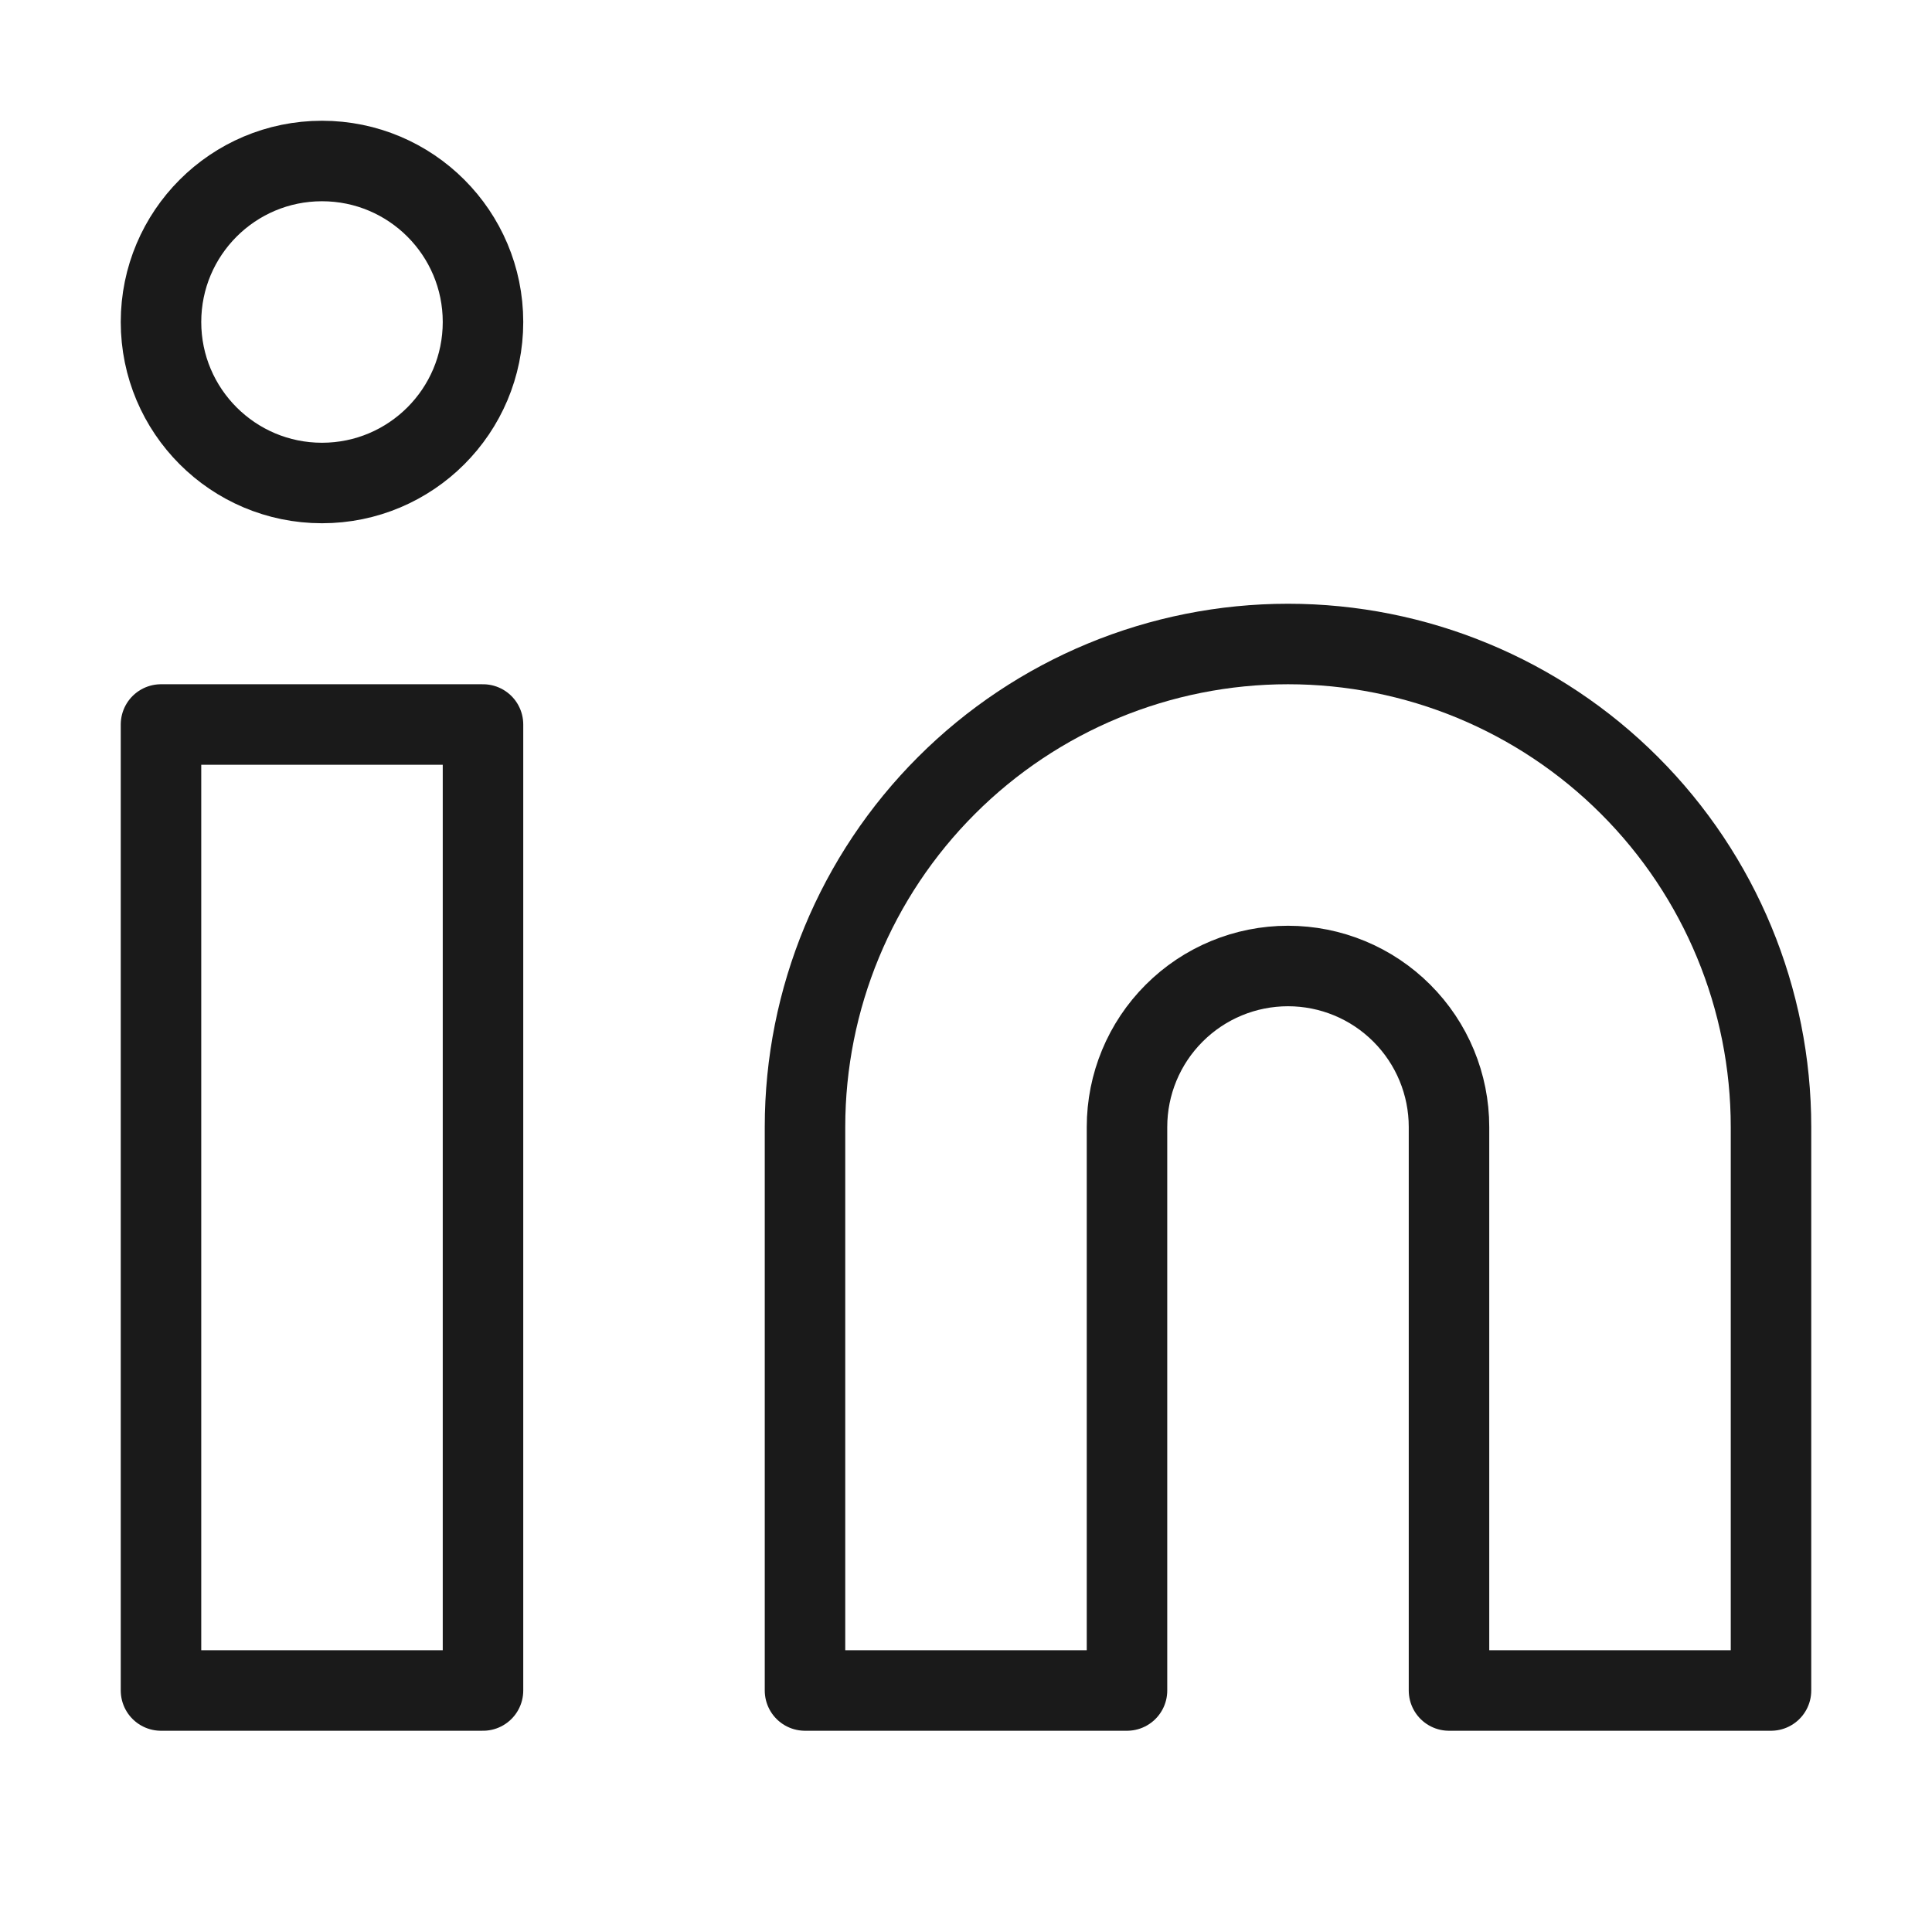
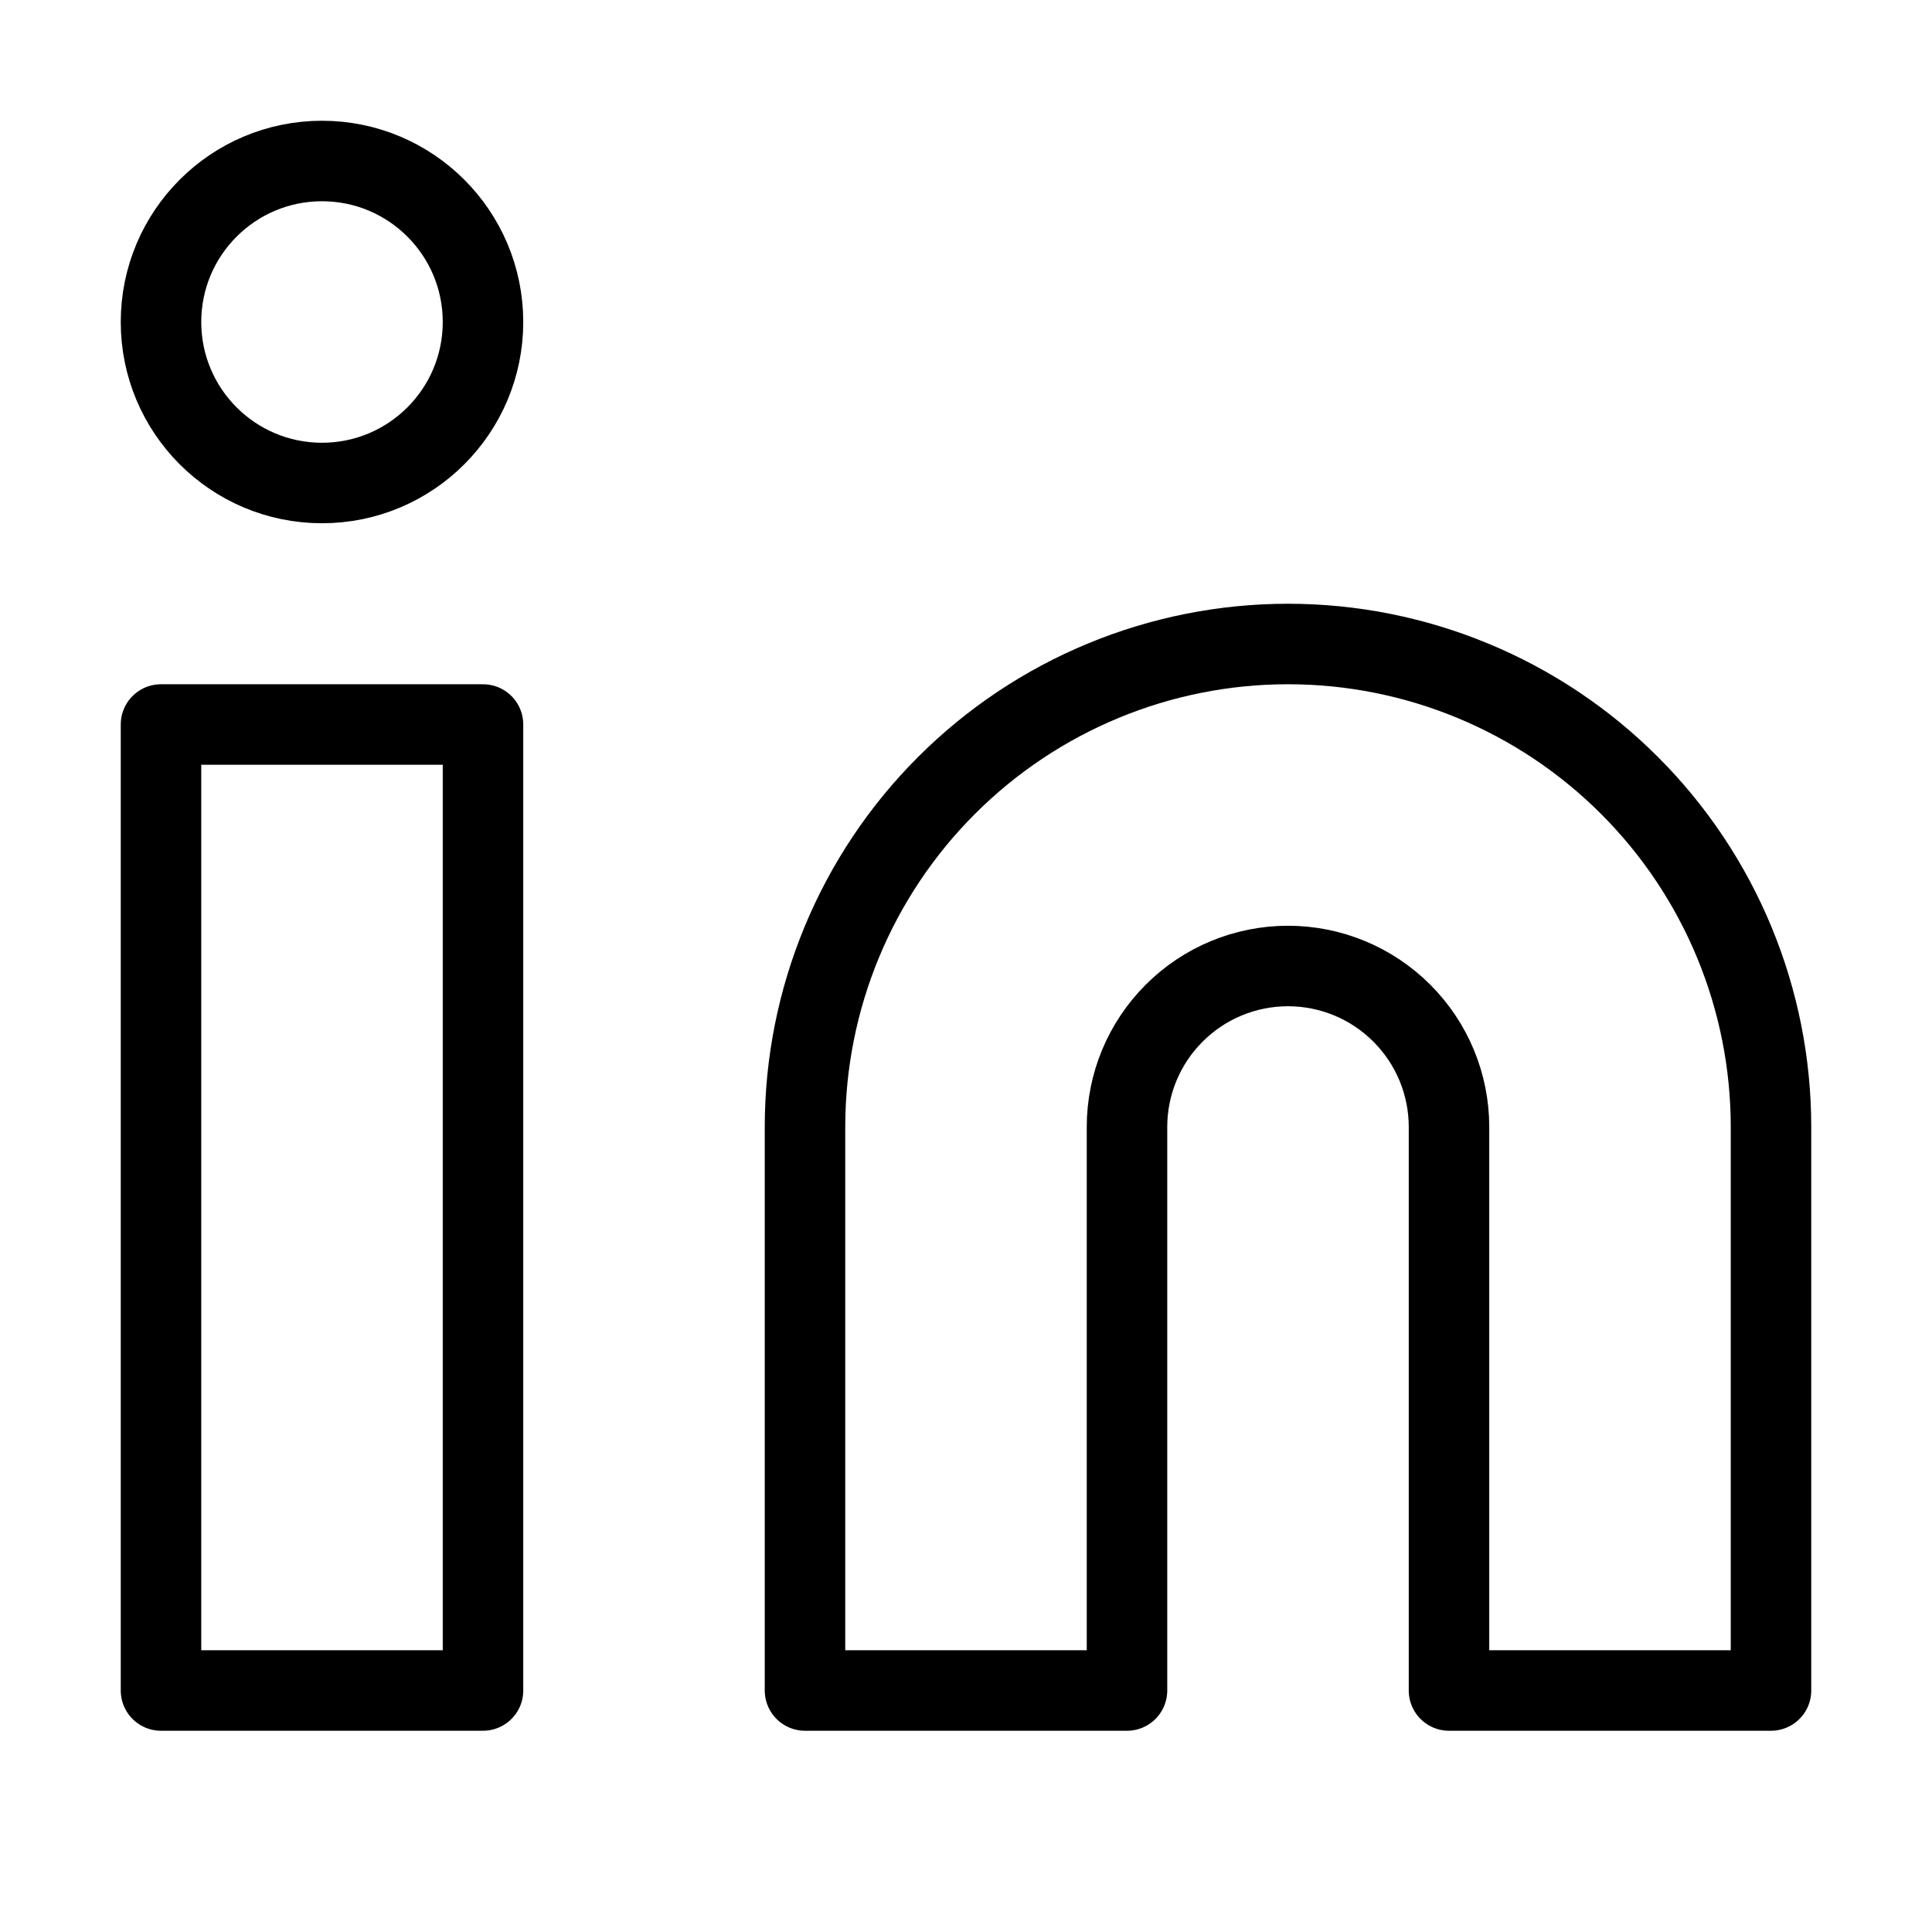
- <svg xmlns="http://www.w3.org/2000/svg" width="48" height="48" viewBox="0 0 48 48" fill="none">
-   <path d="M32 16C35.183 16 38.235 17.264 40.485 19.515C42.736 21.765 44 24.817 44 28V42H36V28C36 26.939 35.579 25.922 34.828 25.172C34.078 24.421 33.061 24 32 24C30.939 24 29.922 24.421 29.172 25.172C28.421 25.922 28 26.939 28 28V42H20V28C20 24.817 21.264 21.765 23.515 19.515C25.765 17.264 28.817 16 32 16Z" stroke="#1A1A1A" stroke-width="2" stroke-linecap="round" stroke-linejoin="round" />
-   <path d="M12 18H4V42H12V18Z" stroke="#1A1A1A" stroke-width="2" stroke-linecap="round" stroke-linejoin="round" />
-   <path d="M8 12C10.209 12 12 10.209 12 8C12 5.791 10.209 4 8 4C5.791 4 4 5.791 4 8C4 10.209 5.791 12 8 12Z" stroke="#1A1A1A" stroke-width="2" stroke-linecap="round" stroke-linejoin="round" />
+ <svg xmlns="http://www.w3.org/2000/svg" width="48" height="48" viewBox="0 0 48 48" fill="none" stroke="currentColor" stroke-width="2" stroke-linecap="round" stroke-linejoin="round">
+   <path d="M32 16C35.183 16 38.235 17.264 40.485 19.515C42.736 21.765 44 24.817 44 28V42H36V28C36 26.939 35.579 25.922 34.828 25.172C34.078 24.421 33.061 24 32 24C30.939 24 29.922 24.421 29.172 25.172C28.421 25.922 28 26.939 28 28V42H20V28C20 24.817 21.264 21.765 23.515 19.515C25.765 17.264 28.817 16 32 16Z" />
+   <path d="M12 18H4V42H12V18Z" />
+   <path d="M8 12C10.209 12 12 10.209 12 8C12 5.791 10.209 4 8 4C5.791 4 4 5.791 4 8C4 10.209 5.791 12 8 12Z" />
</svg>
